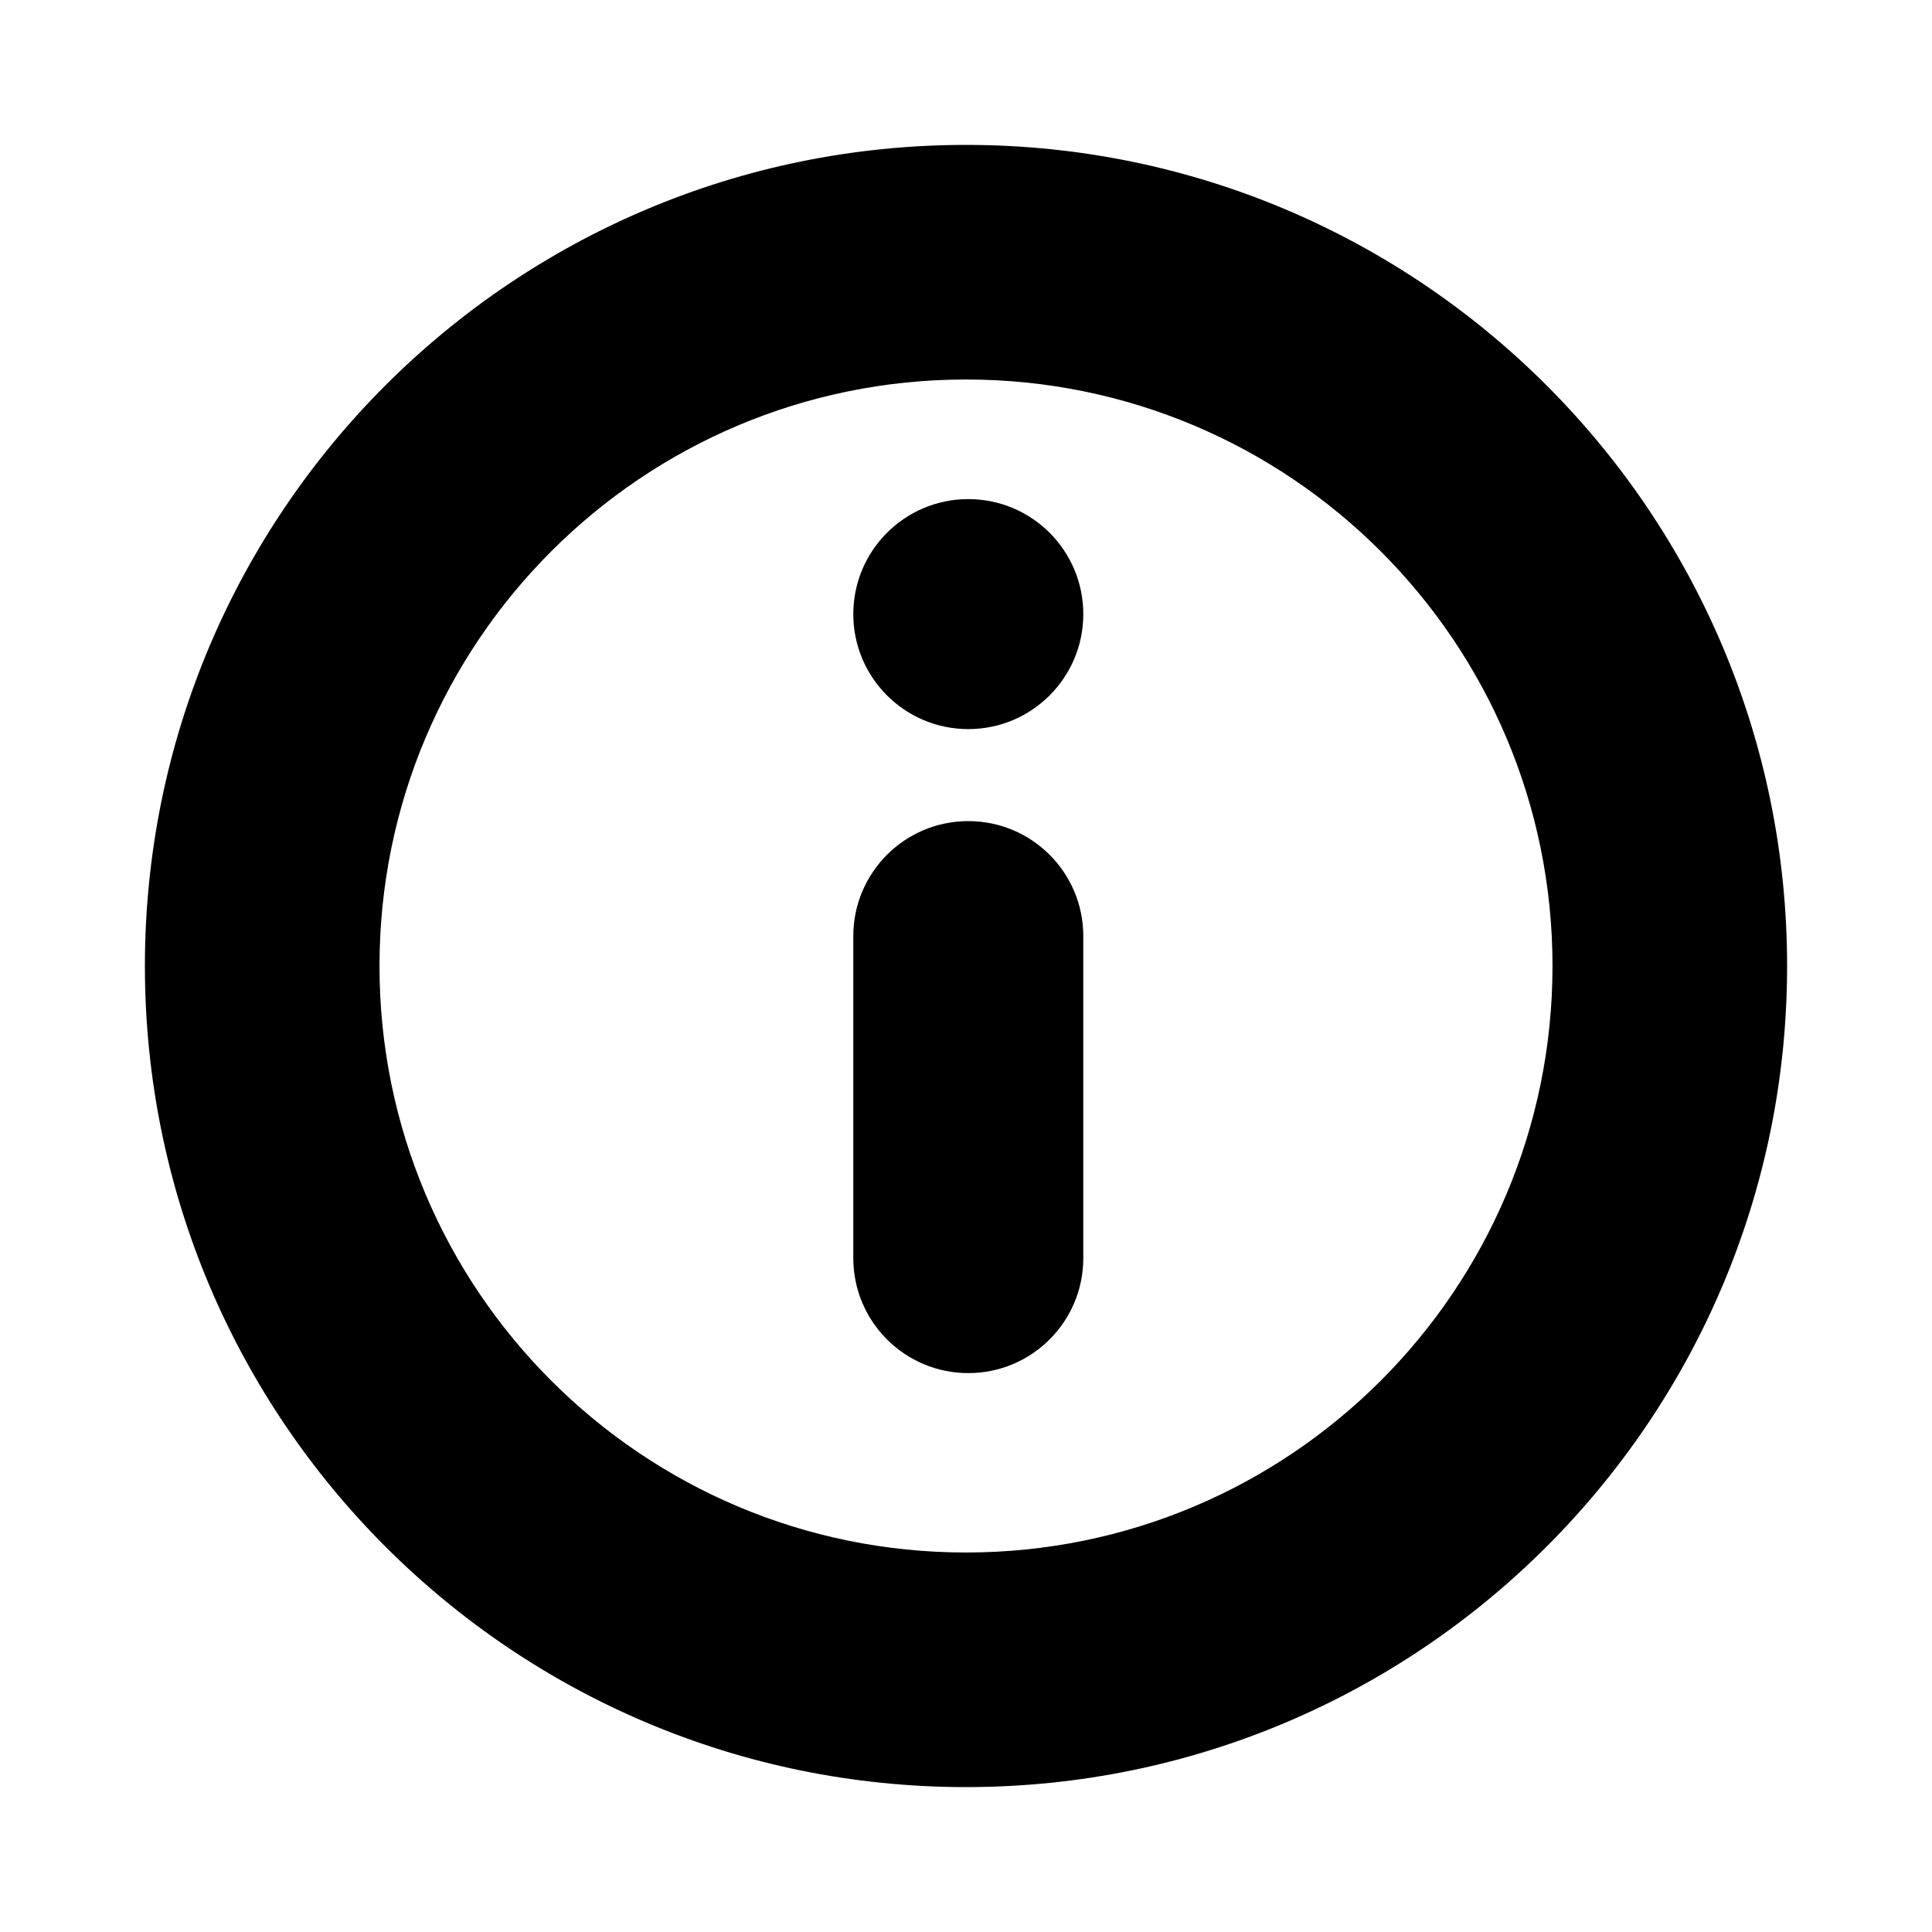
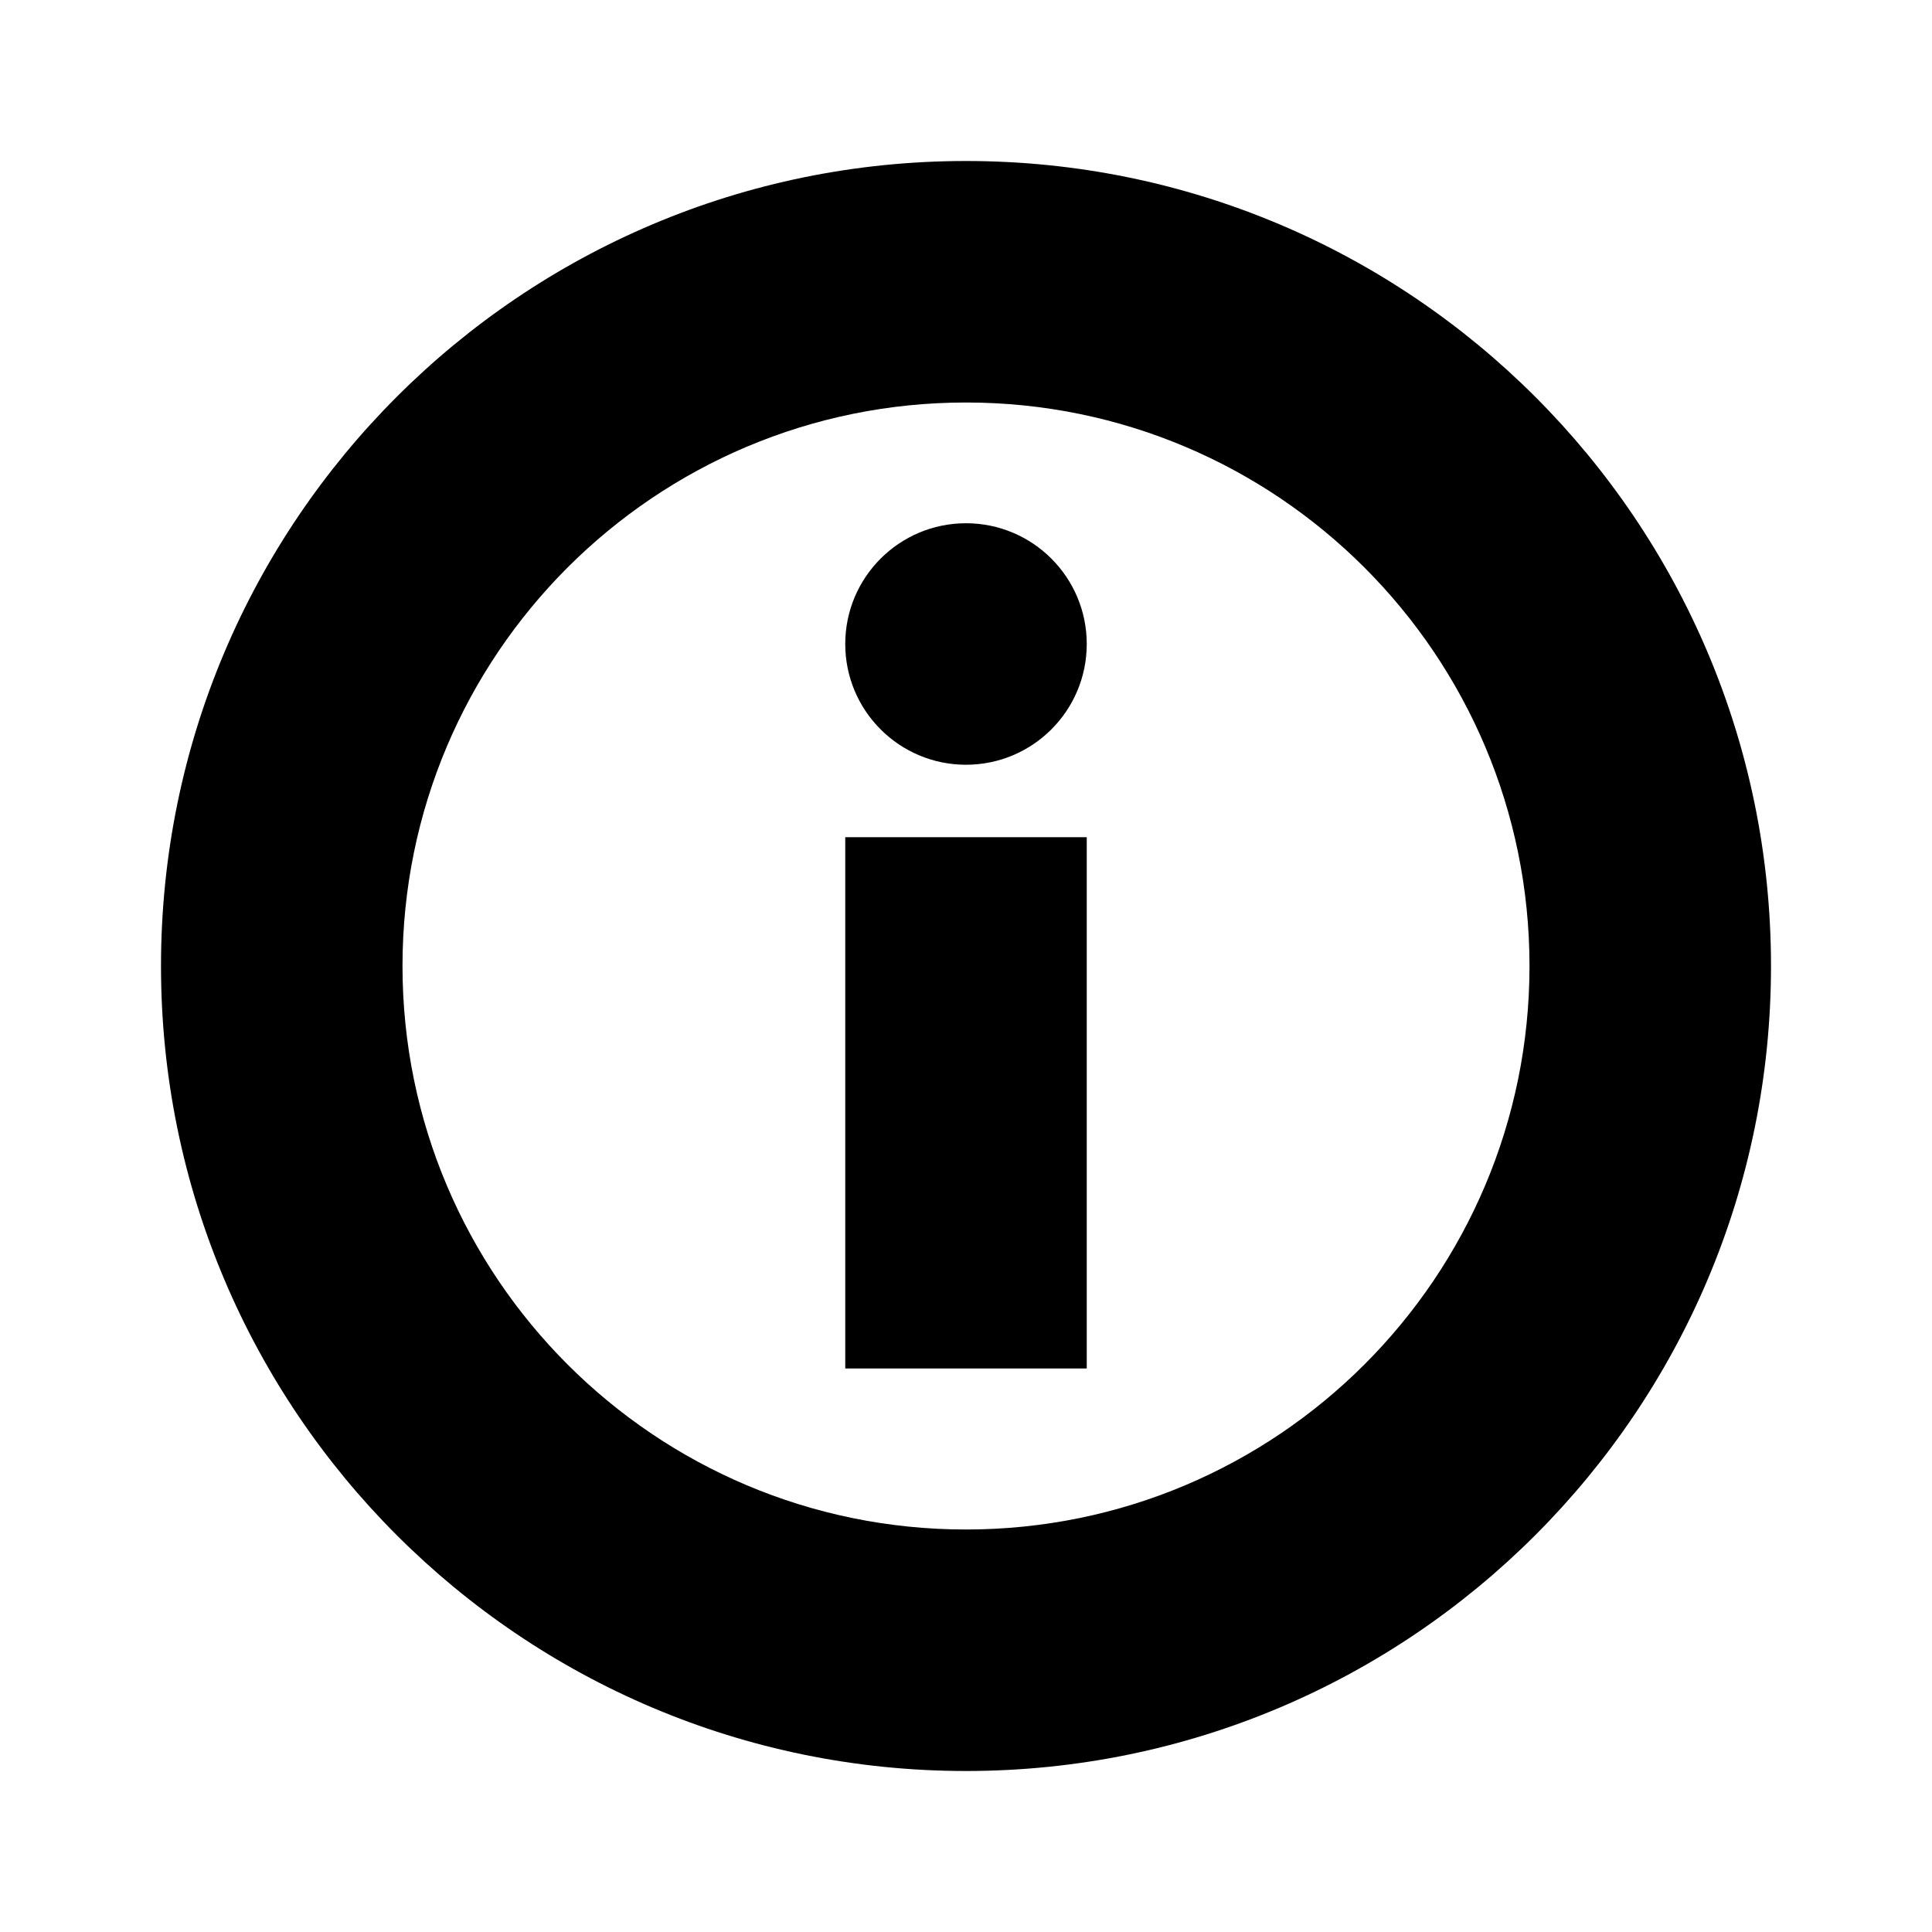
<svg xmlns="http://www.w3.org/2000/svg" width="240" height="240" viewBox="0 0 240 240">
-   <path d="M18 120c0 56.333 45.667 102 102 102s102-45.667 102-102S176.333 18 120 18 18 63.667 18 120zm174.857 0c0 40.238-32.619 72.857-72.857 72.857-40.237 0-72.857-32.619-72.857-72.857 0-40.237 32.62-72.857 72.857-72.857 40.238 0 72.857 32.62 72.857 72.857zm-58.286-3.714c0-7.89-6.395-14.286-14.285-14.286-7.89 0-14.286 6.396-14.286 14.286v40c0 7.89 6.396 14.286 14.286 14.286s14.285-6.396 14.285-14.286v-40zm-28.571-40c0 7.89 6.396 14.285 14.286 14.285s14.285-6.395 14.285-14.285c0-7.89-6.395-14.286-14.285-14.286C112.396 62 106 68.396 106 76.286z" fill-rule="nonzero" />
+   <path d="M120 220c-55.228 0-100-44.772-100-100S64.772 20 120 20s100 44.772 100 100-44.772 100-100 100zm0-30c38.66 0 70-31.34 70-70s-31.34-70-70-70-70 31.34-70 70 31.34 70 70 70zm-15-86h30v66h-30v-66zm15-9c-8.284 0-15-6.716-15-15 0-8.284 6.716-15 15-15 8.284 0 15 6.716 15 15 0 8.284-6.716 15-15 15z" fill-rule="nonzero" />
</svg>
